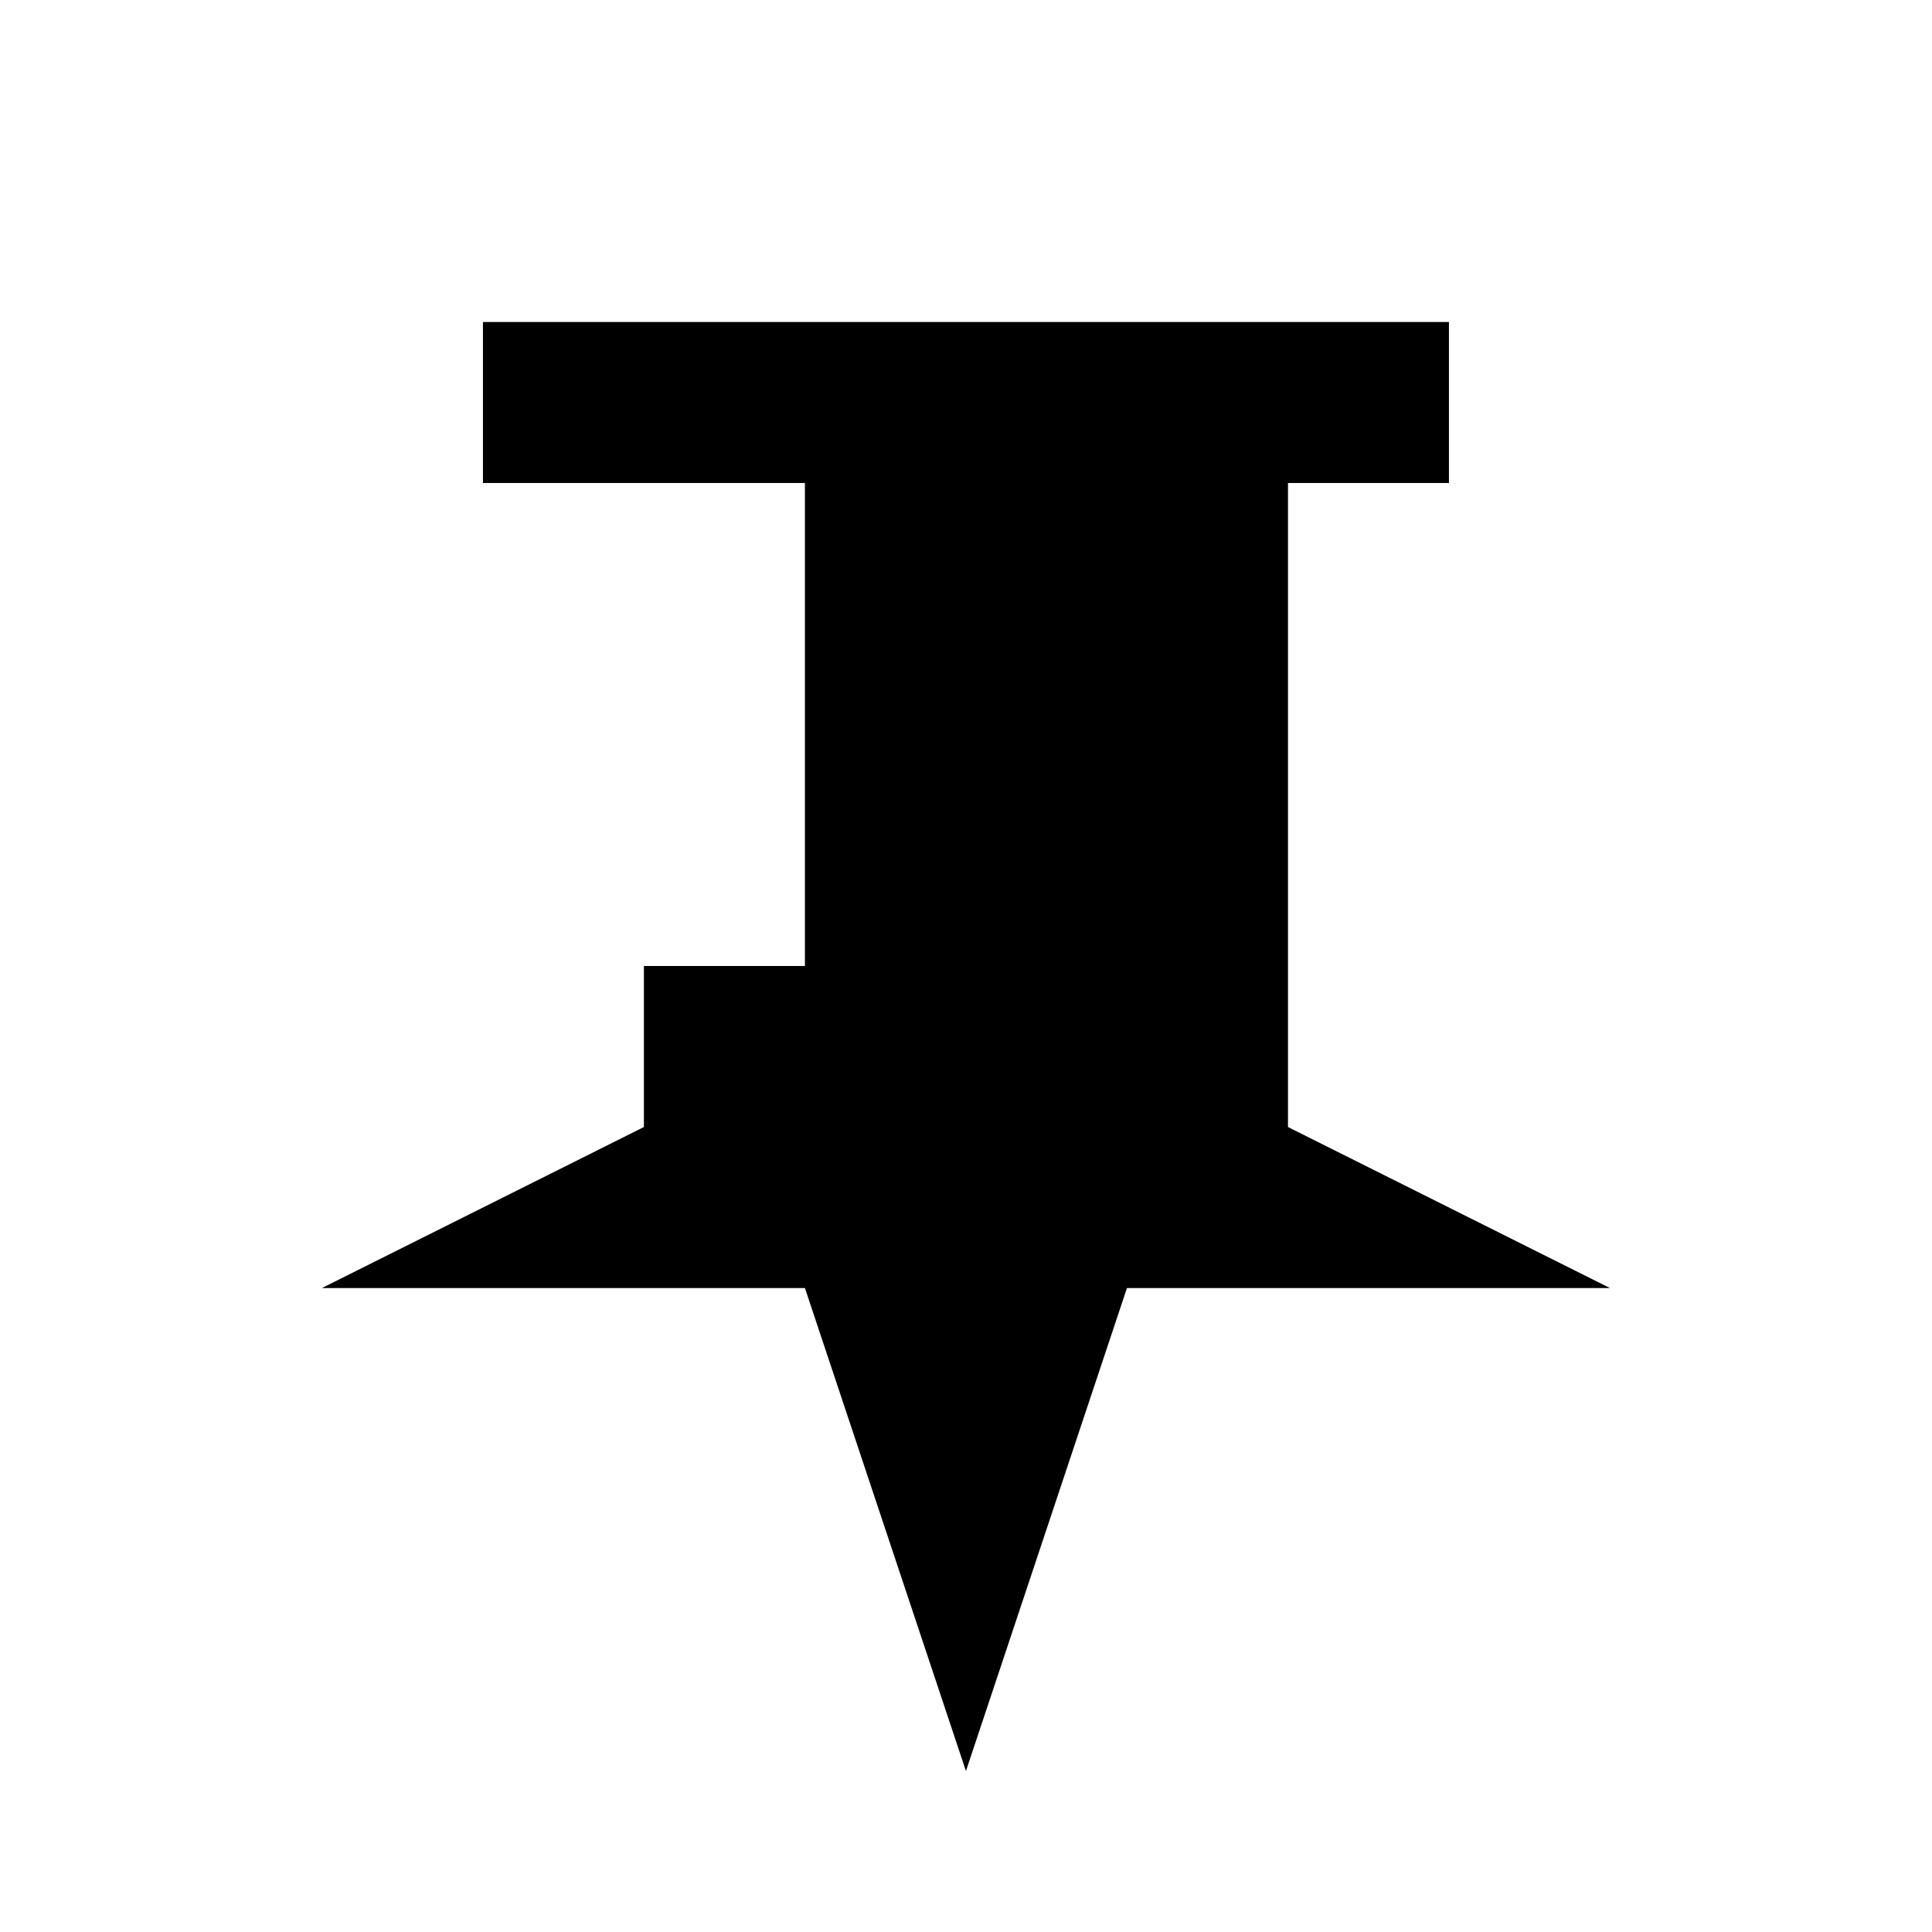
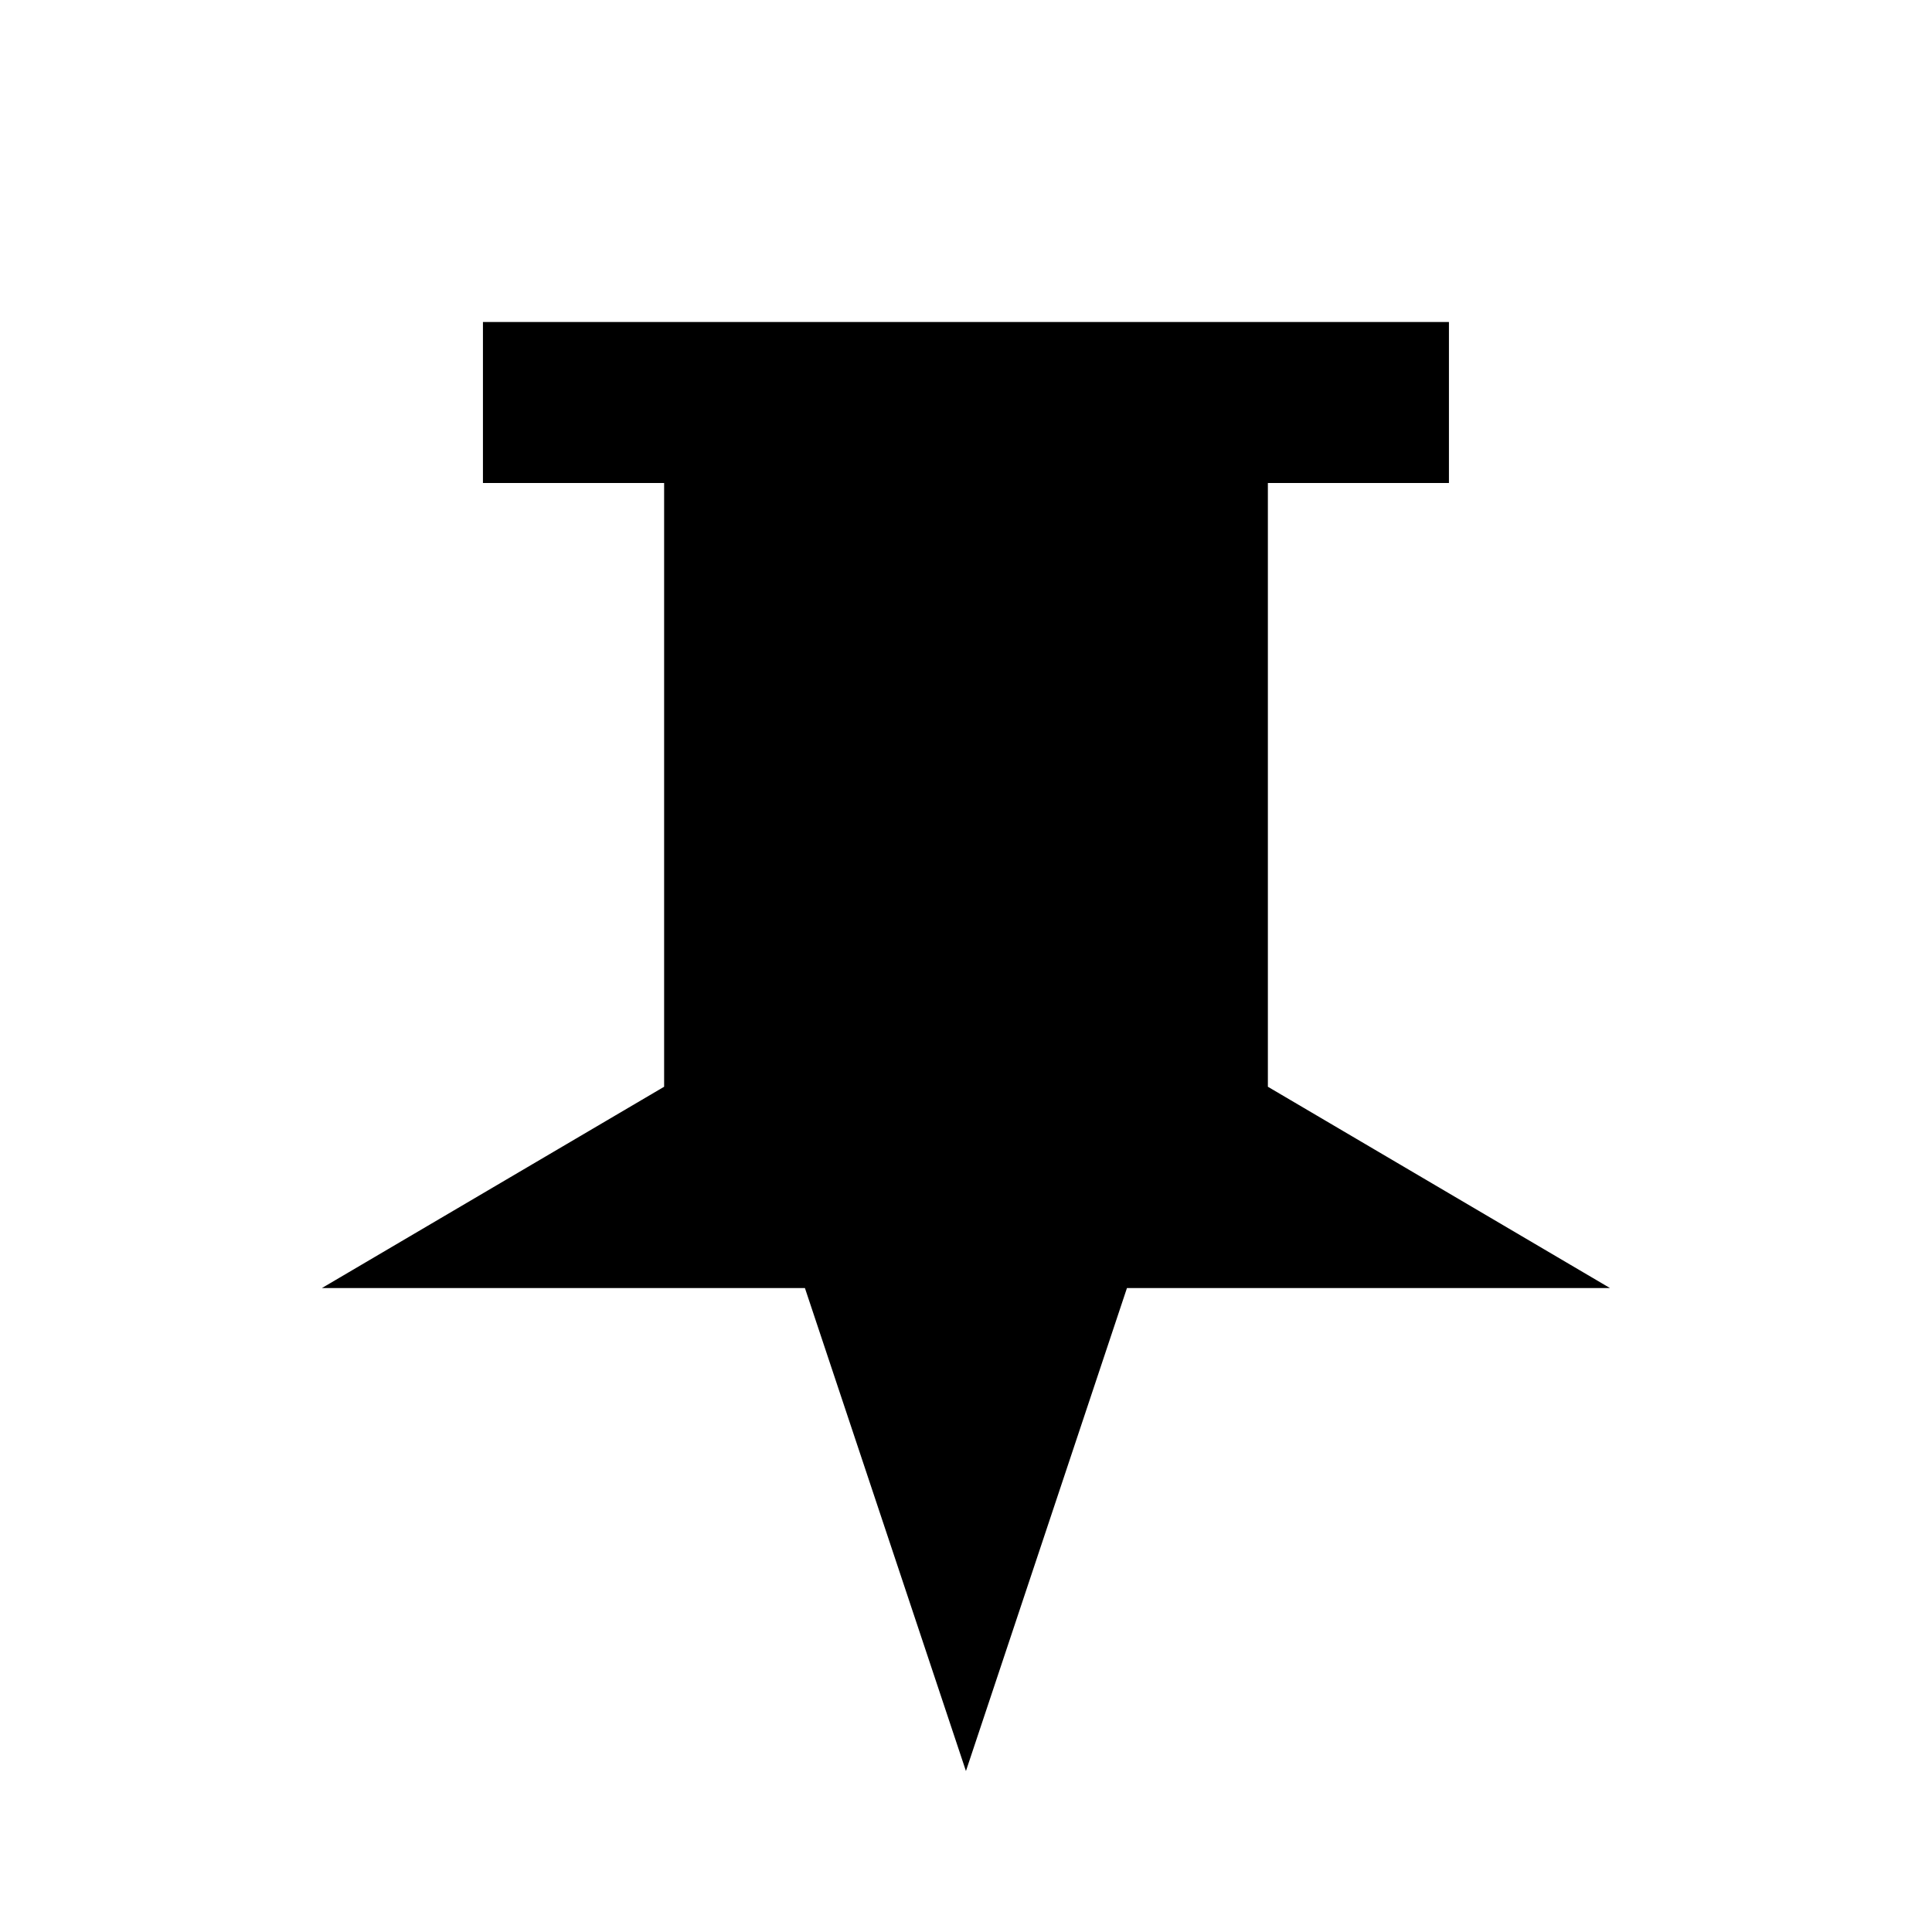
- <svg xmlns="http://www.w3.org/2000/svg" version="1.1" width="32" height="32" viewBox="0 0 32 32">
-   <path d="M24 8h-2.667v10.667l5.333 2.667h-8l-2.667 8-2.667-8h-8l5.333-2.667v-2.667h2.667v-8h-5.333v-2.667h16v2.667z" />
+ <svg xmlns="http://www.w3.org/2000/svg" width="100%" height="100%" viewBox="0 0 32 32" version="1.1" xml:space="preserve" style="fill-rule:evenodd;clip-rule:evenodd;stroke-linejoin:round;stroke-miterlimit:1.414;">
+   <path d="M24,8L21,8L21,18L26.666,21.334L18.666,21.334L15.999,29.334L13.332,21.334L5.332,21.334L11,18L11,8L7.999,8L7.999,5.333L23.999,5.333L23.999,8L24,8Z" style="fill-rule:nonzero;" />
</svg>
